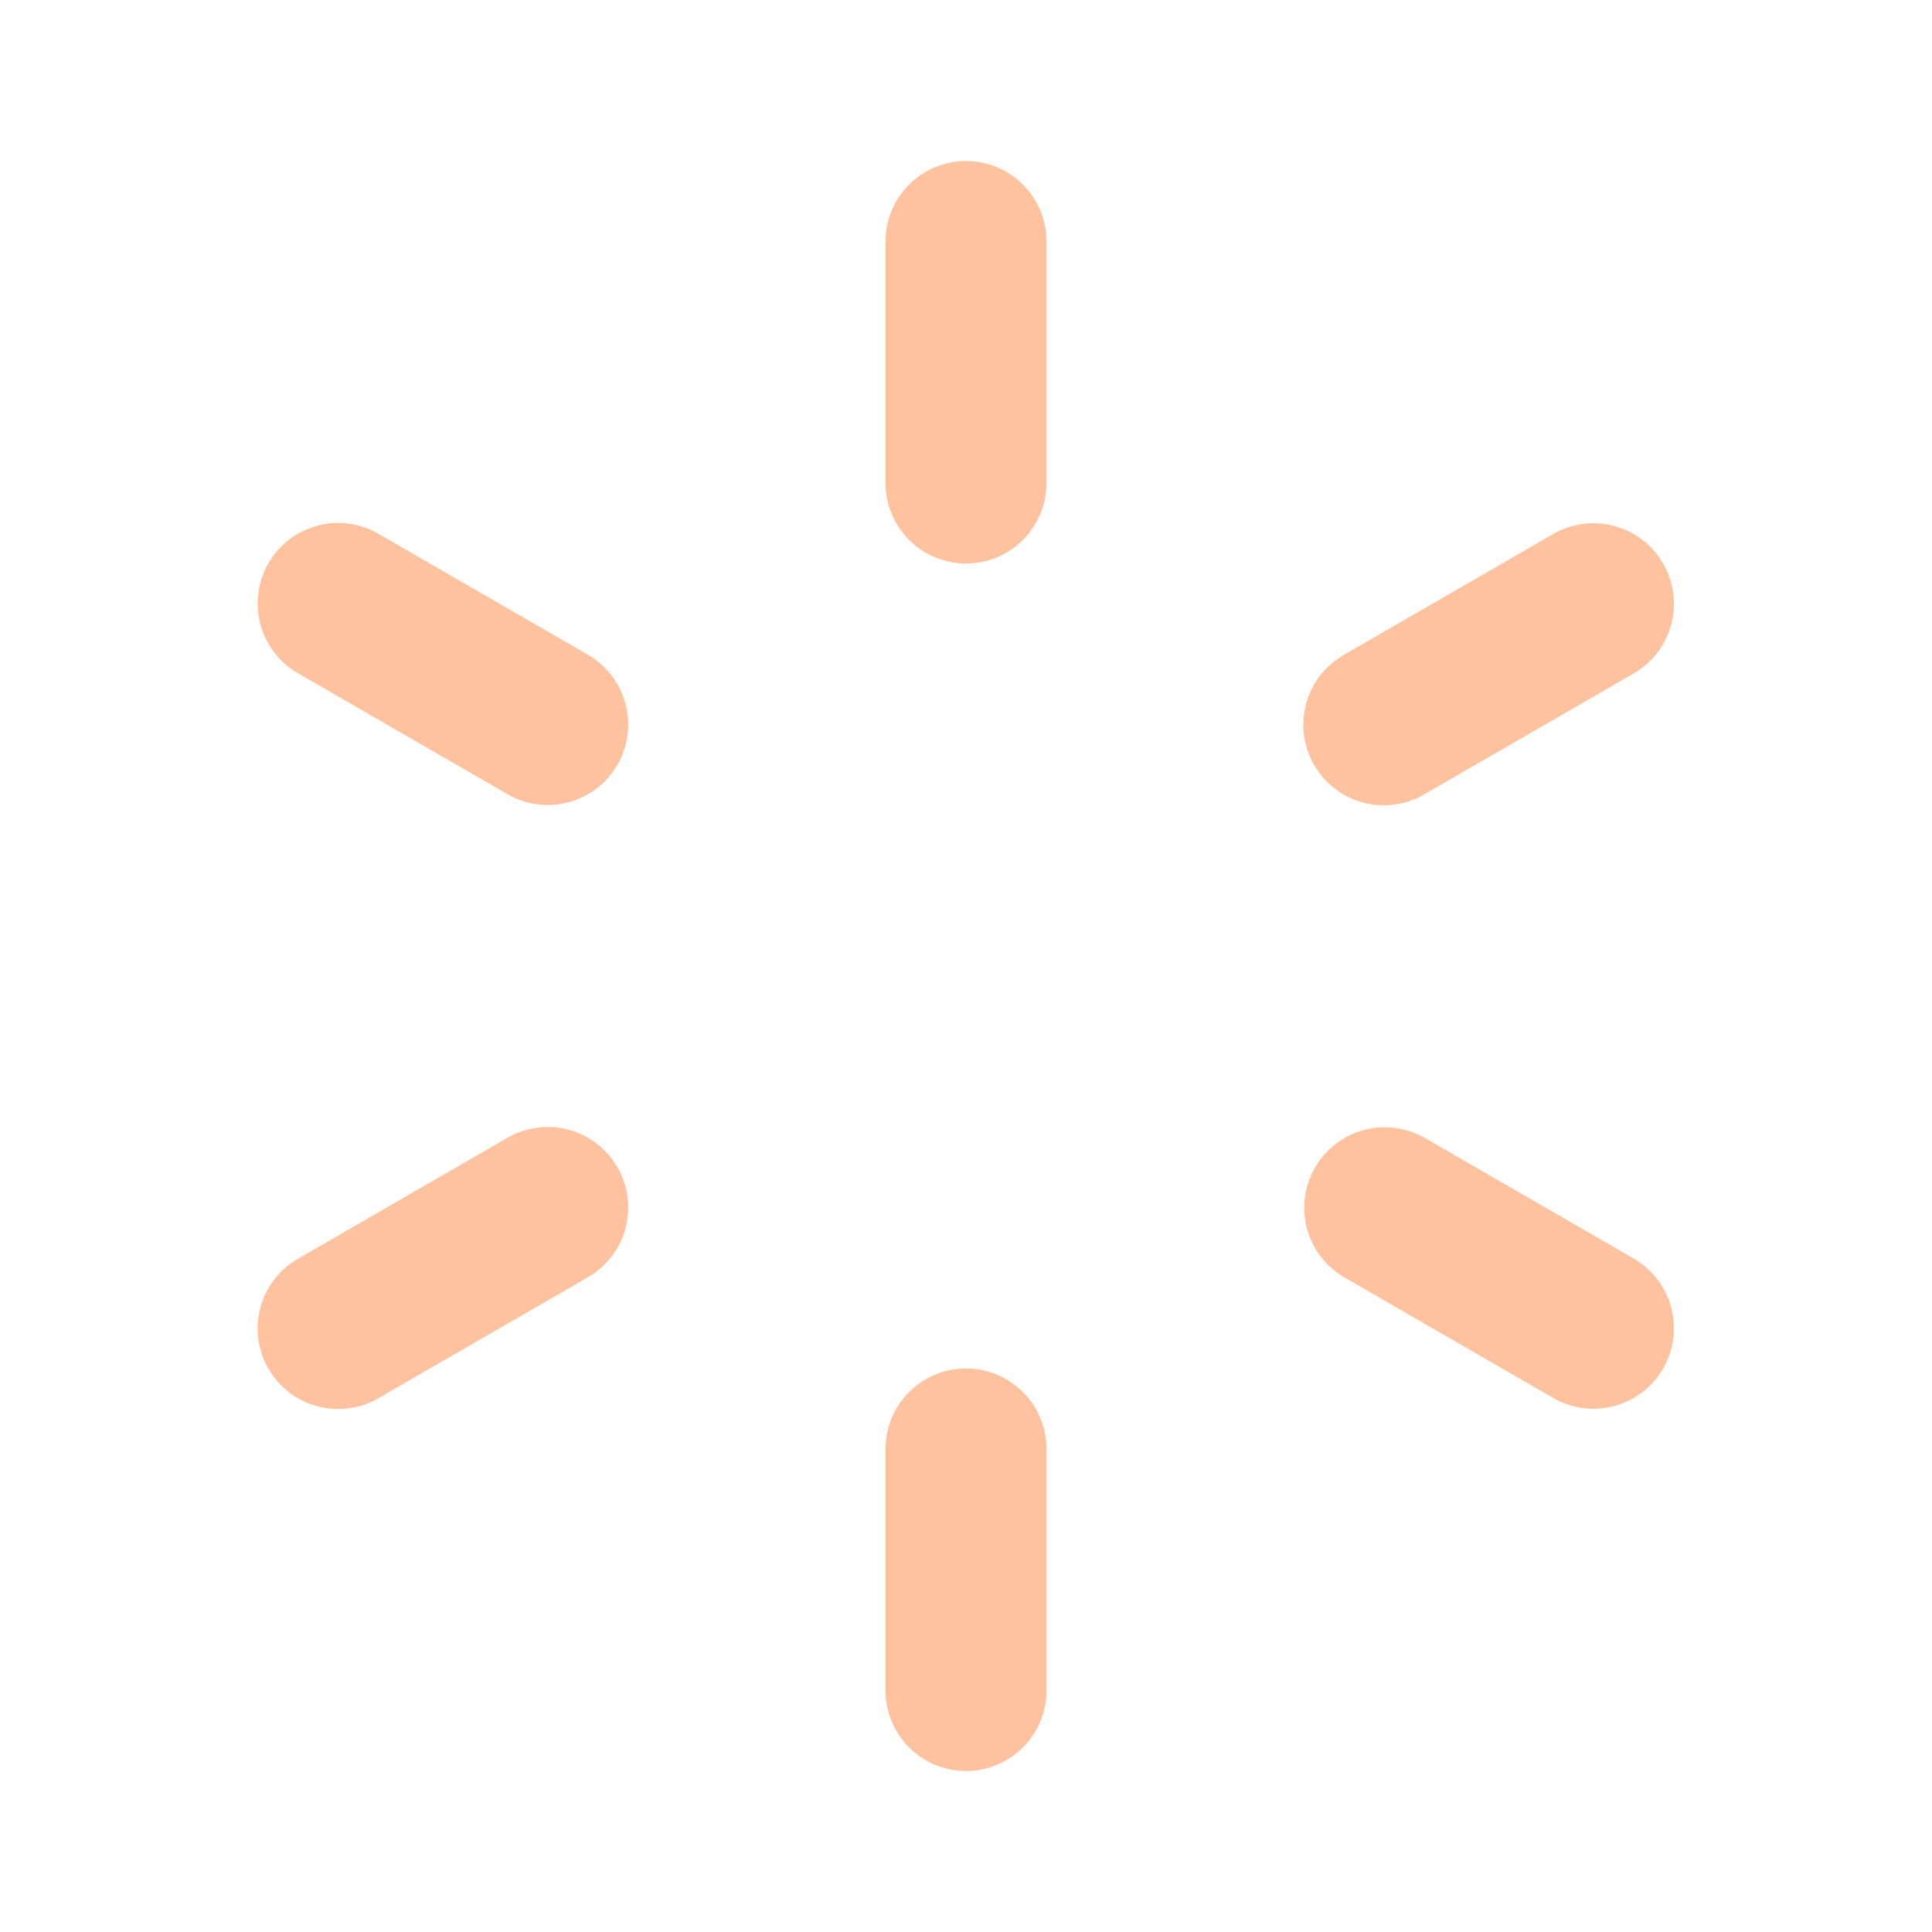
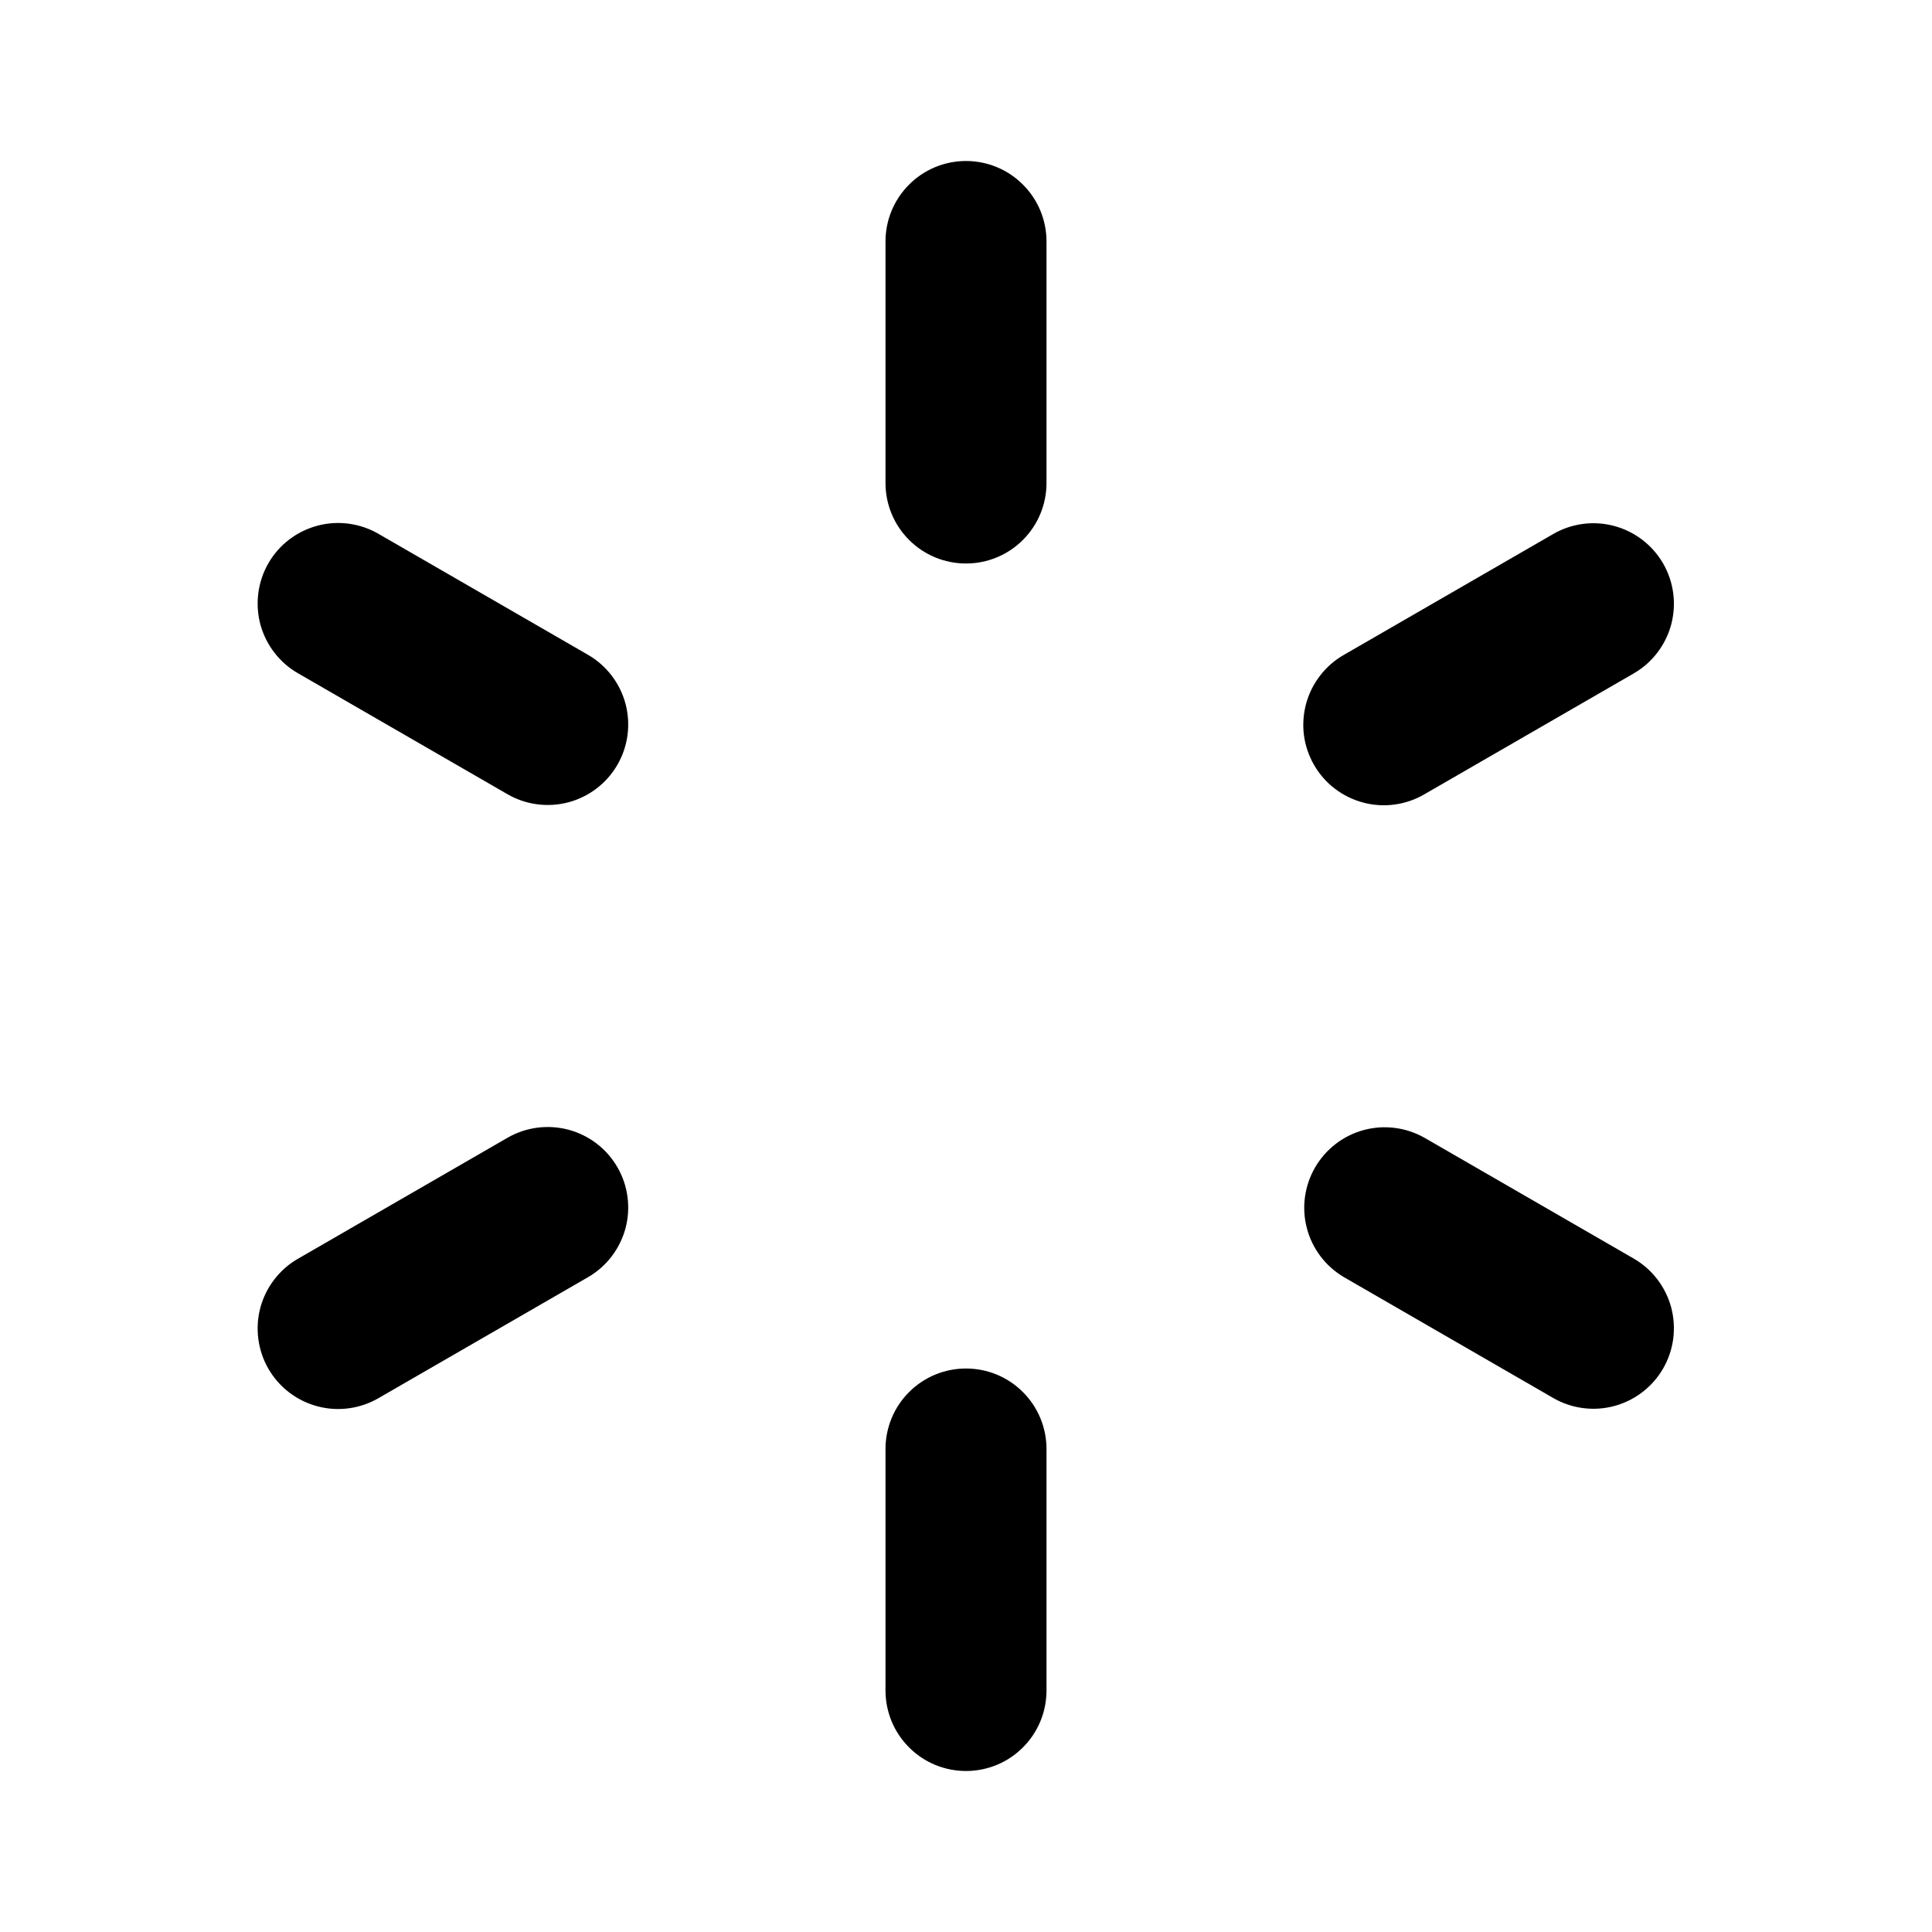
<svg xmlns="http://www.w3.org/2000/svg" width="24" height="24" viewBox="0 0 24 24" fill="none">
-   <path d="M12 2C12.265 2 12.52 2.105 12.707 2.293C12.895 2.48 13 2.735 13 3V6C13 6.265 12.895 6.52 12.707 6.707C12.52 6.895 12.265 7 12 7C11.735 7 11.48 6.895 11.293 6.707C11.105 6.52 11 6.265 11 6V3C11 2.735 11.105 2.48 11.293 2.293C11.48 2.105 11.735 2 12 2V2ZM12 17C12.265 17 12.52 17.105 12.707 17.293C12.895 17.48 13 17.735 13 18V21C13 21.265 12.895 21.52 12.707 21.707C12.52 21.895 12.265 22 12 22C11.735 22 11.48 21.895 11.293 21.707C11.105 21.52 11 21.265 11 21V18C11 17.735 11.105 17.48 11.293 17.293C11.48 17.105 11.735 17 12 17V17ZM20.66 7C20.793 7.23 20.828 7.503 20.76 7.759C20.691 8.015 20.524 8.233 20.294 8.366L17.696 9.866C17.582 9.933 17.456 9.976 17.326 9.994C17.195 10.012 17.062 10.004 16.935 9.97C16.807 9.936 16.688 9.878 16.583 9.798C16.478 9.718 16.39 9.618 16.324 9.503C16.258 9.389 16.215 9.263 16.198 9.132C16.181 9.001 16.191 8.869 16.225 8.741C16.26 8.614 16.319 8.495 16.4 8.391C16.481 8.286 16.581 8.199 16.696 8.134L19.294 6.634C19.524 6.501 19.797 6.465 20.053 6.534C20.309 6.603 20.527 6.77 20.66 7V7ZM7.67 14.5C7.803 14.73 7.838 15.003 7.77 15.259C7.701 15.515 7.534 15.733 7.304 15.866L4.706 17.366C4.592 17.433 4.466 17.476 4.336 17.494C4.205 17.512 4.072 17.504 3.945 17.47C3.817 17.436 3.698 17.378 3.593 17.298C3.488 17.218 3.4 17.117 3.334 17.003C3.268 16.889 3.226 16.763 3.209 16.632C3.192 16.501 3.201 16.369 3.235 16.241C3.27 16.114 3.329 15.995 3.41 15.891C3.491 15.786 3.591 15.699 3.706 15.634L6.304 14.134C6.534 14.001 6.807 13.966 7.063 14.034C7.319 14.103 7.537 14.27 7.67 14.5ZM20.66 17C20.527 17.23 20.309 17.397 20.053 17.466C19.797 17.535 19.524 17.499 19.294 17.366L16.696 15.866C16.468 15.732 16.302 15.514 16.235 15.259C16.167 15.004 16.204 14.732 16.336 14.503C16.468 14.275 16.685 14.107 16.94 14.038C17.195 13.969 17.466 14.004 17.696 14.134L20.294 15.634C20.524 15.767 20.691 15.985 20.76 16.241C20.828 16.497 20.793 16.77 20.66 17ZM7.67 9.5C7.537 9.73 7.319 9.897 7.063 9.966C6.807 10.034 6.534 9.999 6.304 9.866L3.706 8.366C3.591 8.301 3.491 8.214 3.41 8.109C3.329 8.005 3.27 7.886 3.235 7.759C3.201 7.631 3.192 7.499 3.209 7.368C3.226 7.237 3.268 7.111 3.334 6.997C3.4 6.882 3.488 6.782 3.593 6.702C3.698 6.622 3.817 6.564 3.945 6.53C4.072 6.496 4.205 6.488 4.336 6.506C4.466 6.524 4.592 6.567 4.706 6.634L7.304 8.134C7.534 8.267 7.701 8.485 7.77 8.741C7.838 8.997 7.803 9.27 7.67 9.5Z" fill="#FFC29E" />
+   <path d="M12 2C12.265 2 12.52 2.105 12.707 2.293C12.895 2.48 13 2.735 13 3V6C13 6.265 12.895 6.52 12.707 6.707C12.52 6.895 12.265 7 12 7C11.735 7 11.48 6.895 11.293 6.707C11.105 6.52 11 6.265 11 6V3C11 2.735 11.105 2.48 11.293 2.293C11.48 2.105 11.735 2 12 2V2ZM12 17C12.265 17 12.52 17.105 12.707 17.293C12.895 17.48 13 17.735 13 18V21C13 21.265 12.895 21.52 12.707 21.707C12.52 21.895 12.265 22 12 22C11.735 22 11.48 21.895 11.293 21.707C11.105 21.52 11 21.265 11 21V18C11 17.735 11.105 17.48 11.293 17.293C11.48 17.105 11.735 17 12 17V17ZM20.66 7C20.793 7.23 20.828 7.503 20.76 7.759C20.691 8.015 20.524 8.233 20.294 8.366L17.696 9.866C17.582 9.933 17.456 9.976 17.326 9.994C17.195 10.012 17.062 10.004 16.935 9.97C16.807 9.936 16.688 9.878 16.583 9.798C16.478 9.718 16.39 9.618 16.324 9.503C16.258 9.389 16.215 9.263 16.198 9.132C16.181 9.001 16.191 8.869 16.225 8.741C16.26 8.614 16.319 8.495 16.4 8.391C16.481 8.286 16.581 8.199 16.696 8.134L19.294 6.634C19.524 6.501 19.797 6.465 20.053 6.534C20.309 6.603 20.527 6.77 20.66 7V7ZM7.67 14.5C7.803 14.73 7.838 15.003 7.77 15.259C7.701 15.515 7.534 15.733 7.304 15.866L4.706 17.366C4.592 17.433 4.466 17.476 4.336 17.494C4.205 17.512 4.072 17.504 3.945 17.47C3.817 17.436 3.698 17.378 3.593 17.298C3.488 17.218 3.4 17.117 3.334 17.003C3.268 16.889 3.226 16.763 3.209 16.632C3.192 16.501 3.201 16.369 3.235 16.241C3.27 16.114 3.329 15.995 3.41 15.891C3.491 15.786 3.591 15.699 3.706 15.634L6.304 14.134C6.534 14.001 6.807 13.966 7.063 14.034C7.319 14.103 7.537 14.27 7.67 14.5ZM20.66 17C20.527 17.23 20.309 17.397 20.053 17.466C19.797 17.535 19.524 17.499 19.294 17.366L16.696 15.866C16.468 15.732 16.302 15.514 16.235 15.259C16.167 15.004 16.204 14.732 16.336 14.503C16.468 14.275 16.685 14.107 16.94 14.038C17.195 13.969 17.466 14.004 17.696 14.134L20.294 15.634C20.524 15.767 20.691 15.985 20.76 16.241C20.828 16.497 20.793 16.77 20.66 17ZM7.67 9.5C7.537 9.73 7.319 9.897 7.063 9.966C6.807 10.034 6.534 9.999 6.304 9.866L3.706 8.366C3.591 8.301 3.491 8.214 3.41 8.109C3.329 8.005 3.27 7.886 3.235 7.759C3.201 7.631 3.192 7.499 3.209 7.368C3.226 7.237 3.268 7.111 3.334 6.997C3.4 6.882 3.488 6.782 3.593 6.702C3.698 6.622 3.817 6.564 3.945 6.53C4.072 6.496 4.205 6.488 4.336 6.506C4.466 6.524 4.592 6.567 4.706 6.634L7.304 8.134C7.534 8.267 7.701 8.485 7.77 8.741C7.838 8.997 7.803 9.27 7.67 9.5Z" fill="currentColor" />
</svg>
